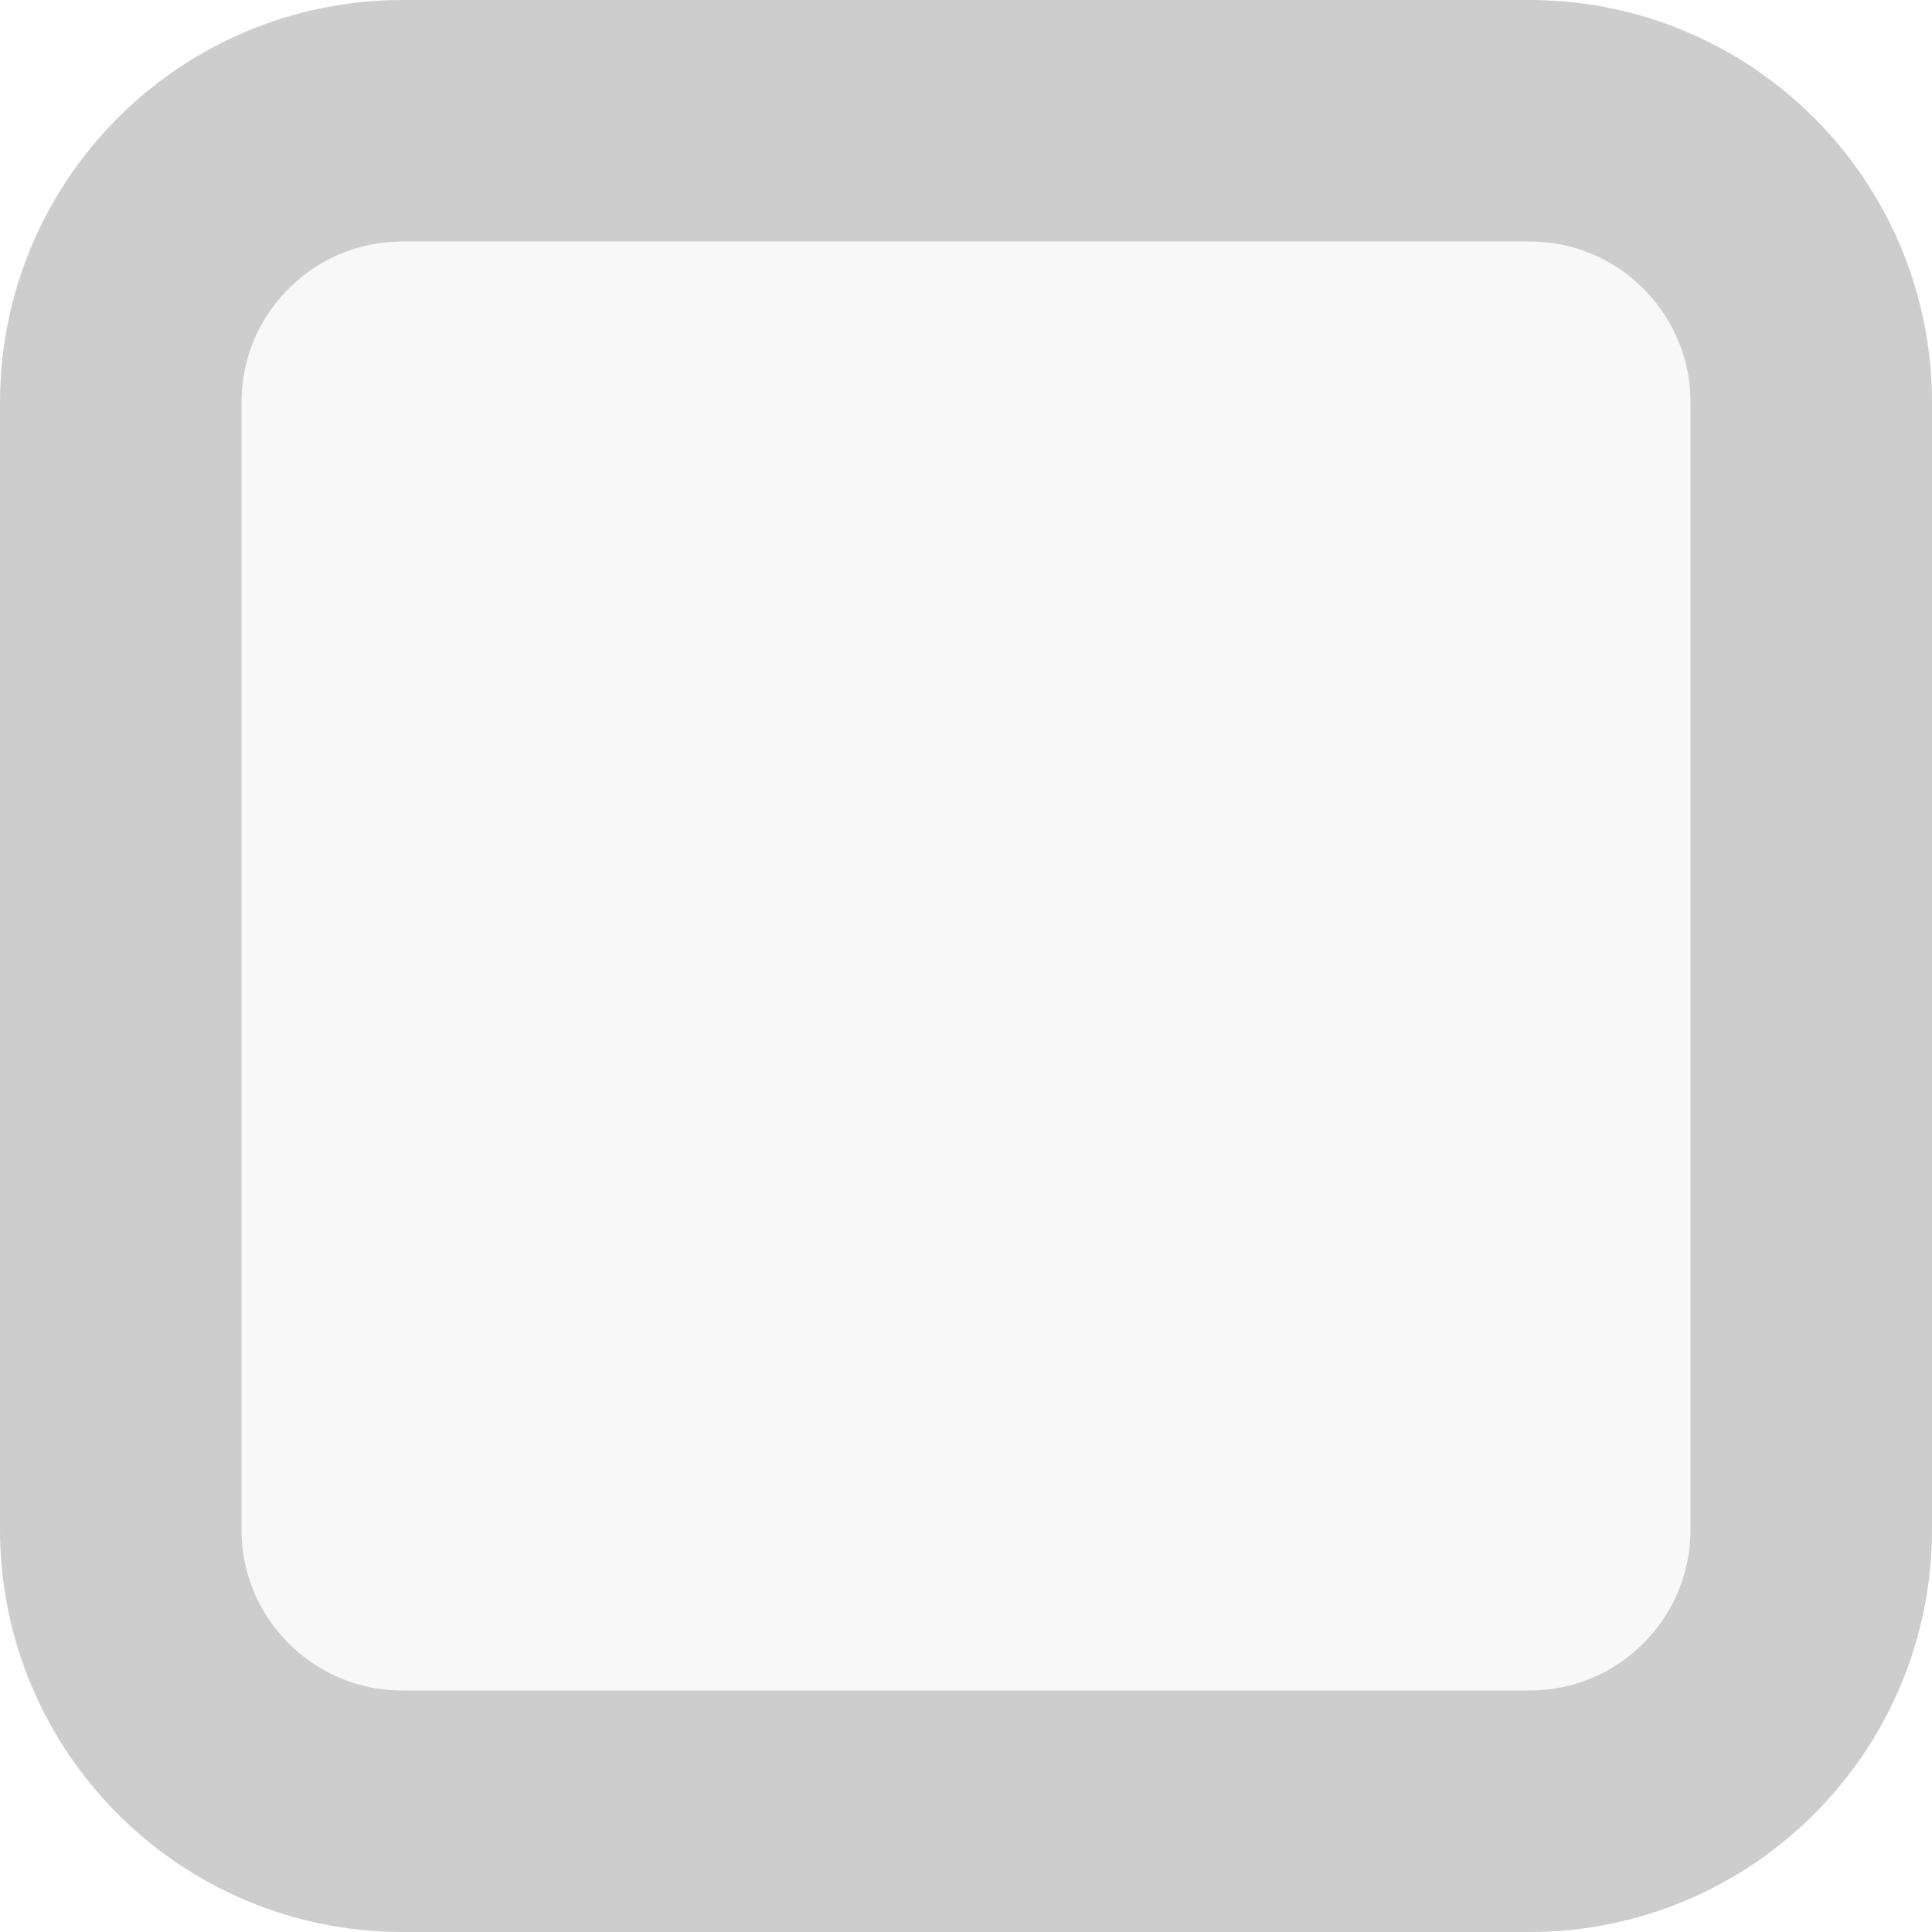
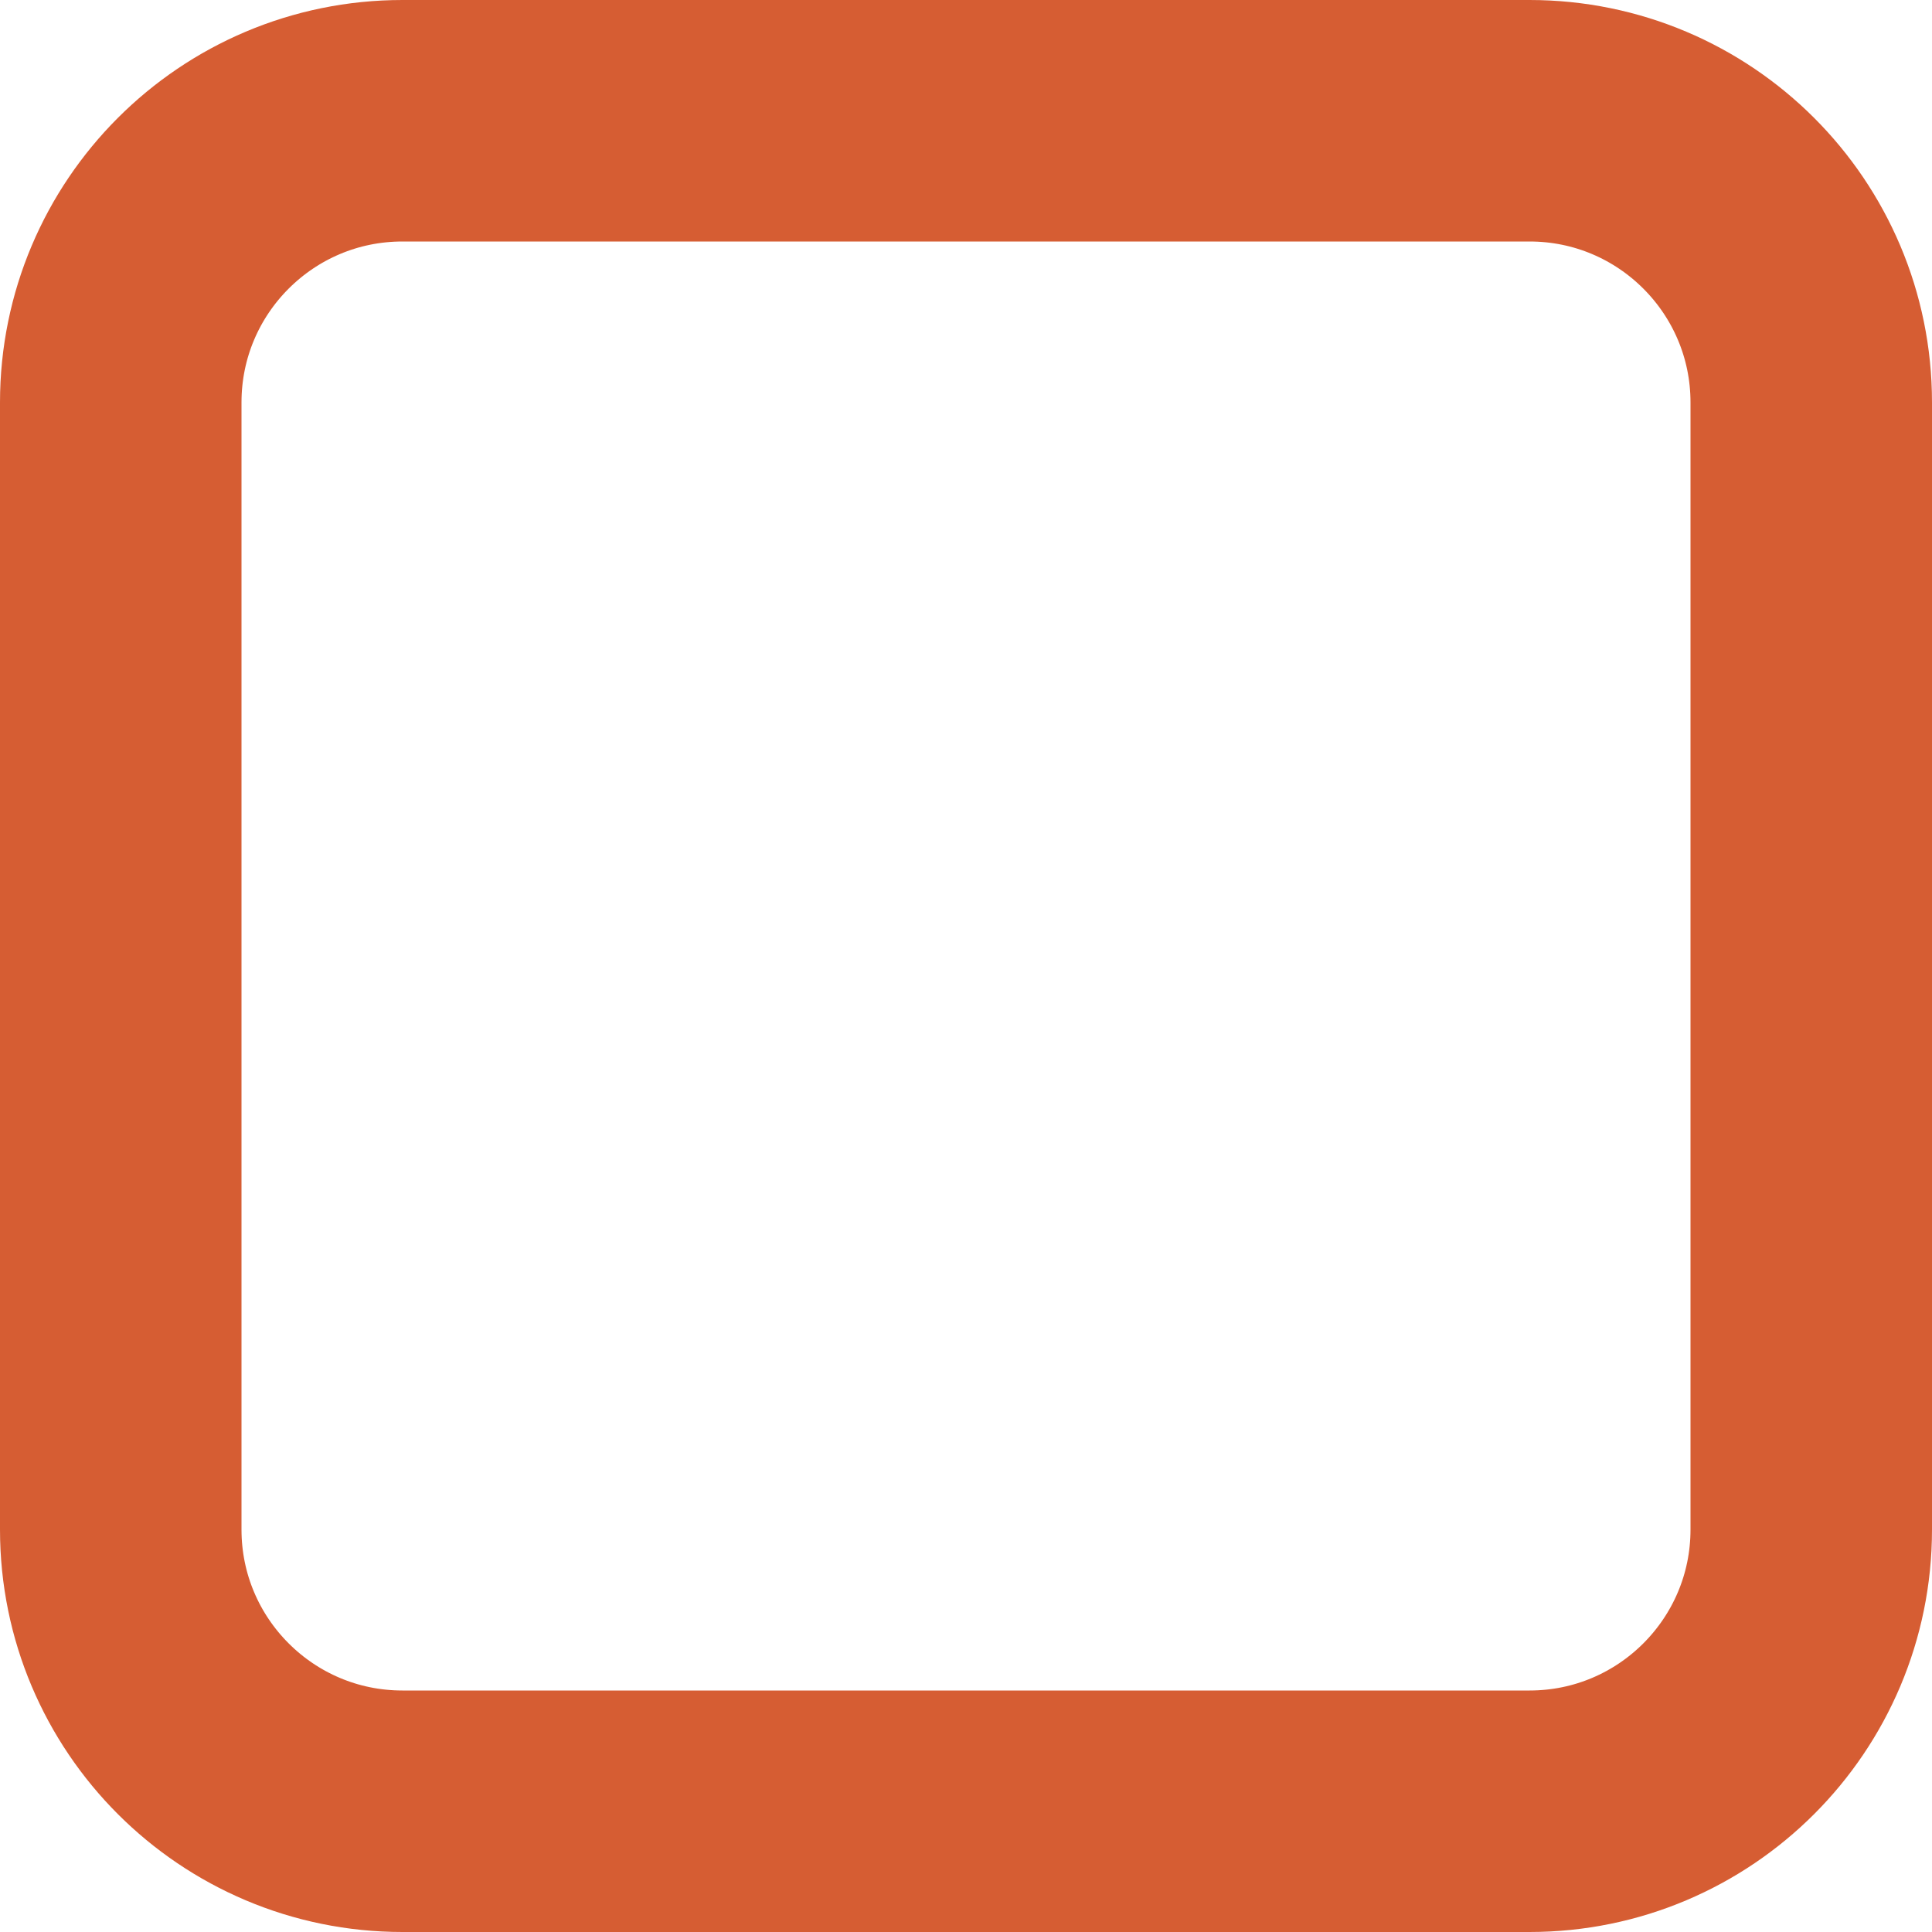
<svg xmlns="http://www.w3.org/2000/svg" width="16" height="16" version="1.1" id="svg1">
  <defs id="defs1" />
-   <rect width="14" height="14" x="1" y="1" fill="#e0e0e0" fill-opacity=".2" rx="2.333" id="rect1" style="stroke-width:2;stroke-dasharray:none;stroke:#cdcdcd;stroke-opacity:1" />
+   <rect width="14" height="14" x="1" y="1" fill="#e0e0e0" fill-opacity=".2" rx="2.333" id="rect1" style="stroke-width:2;stroke-dasharray:none;stroke:#d65d33;stroke-opacity:1;fill:none;fill-opacity:1" />
</svg>
